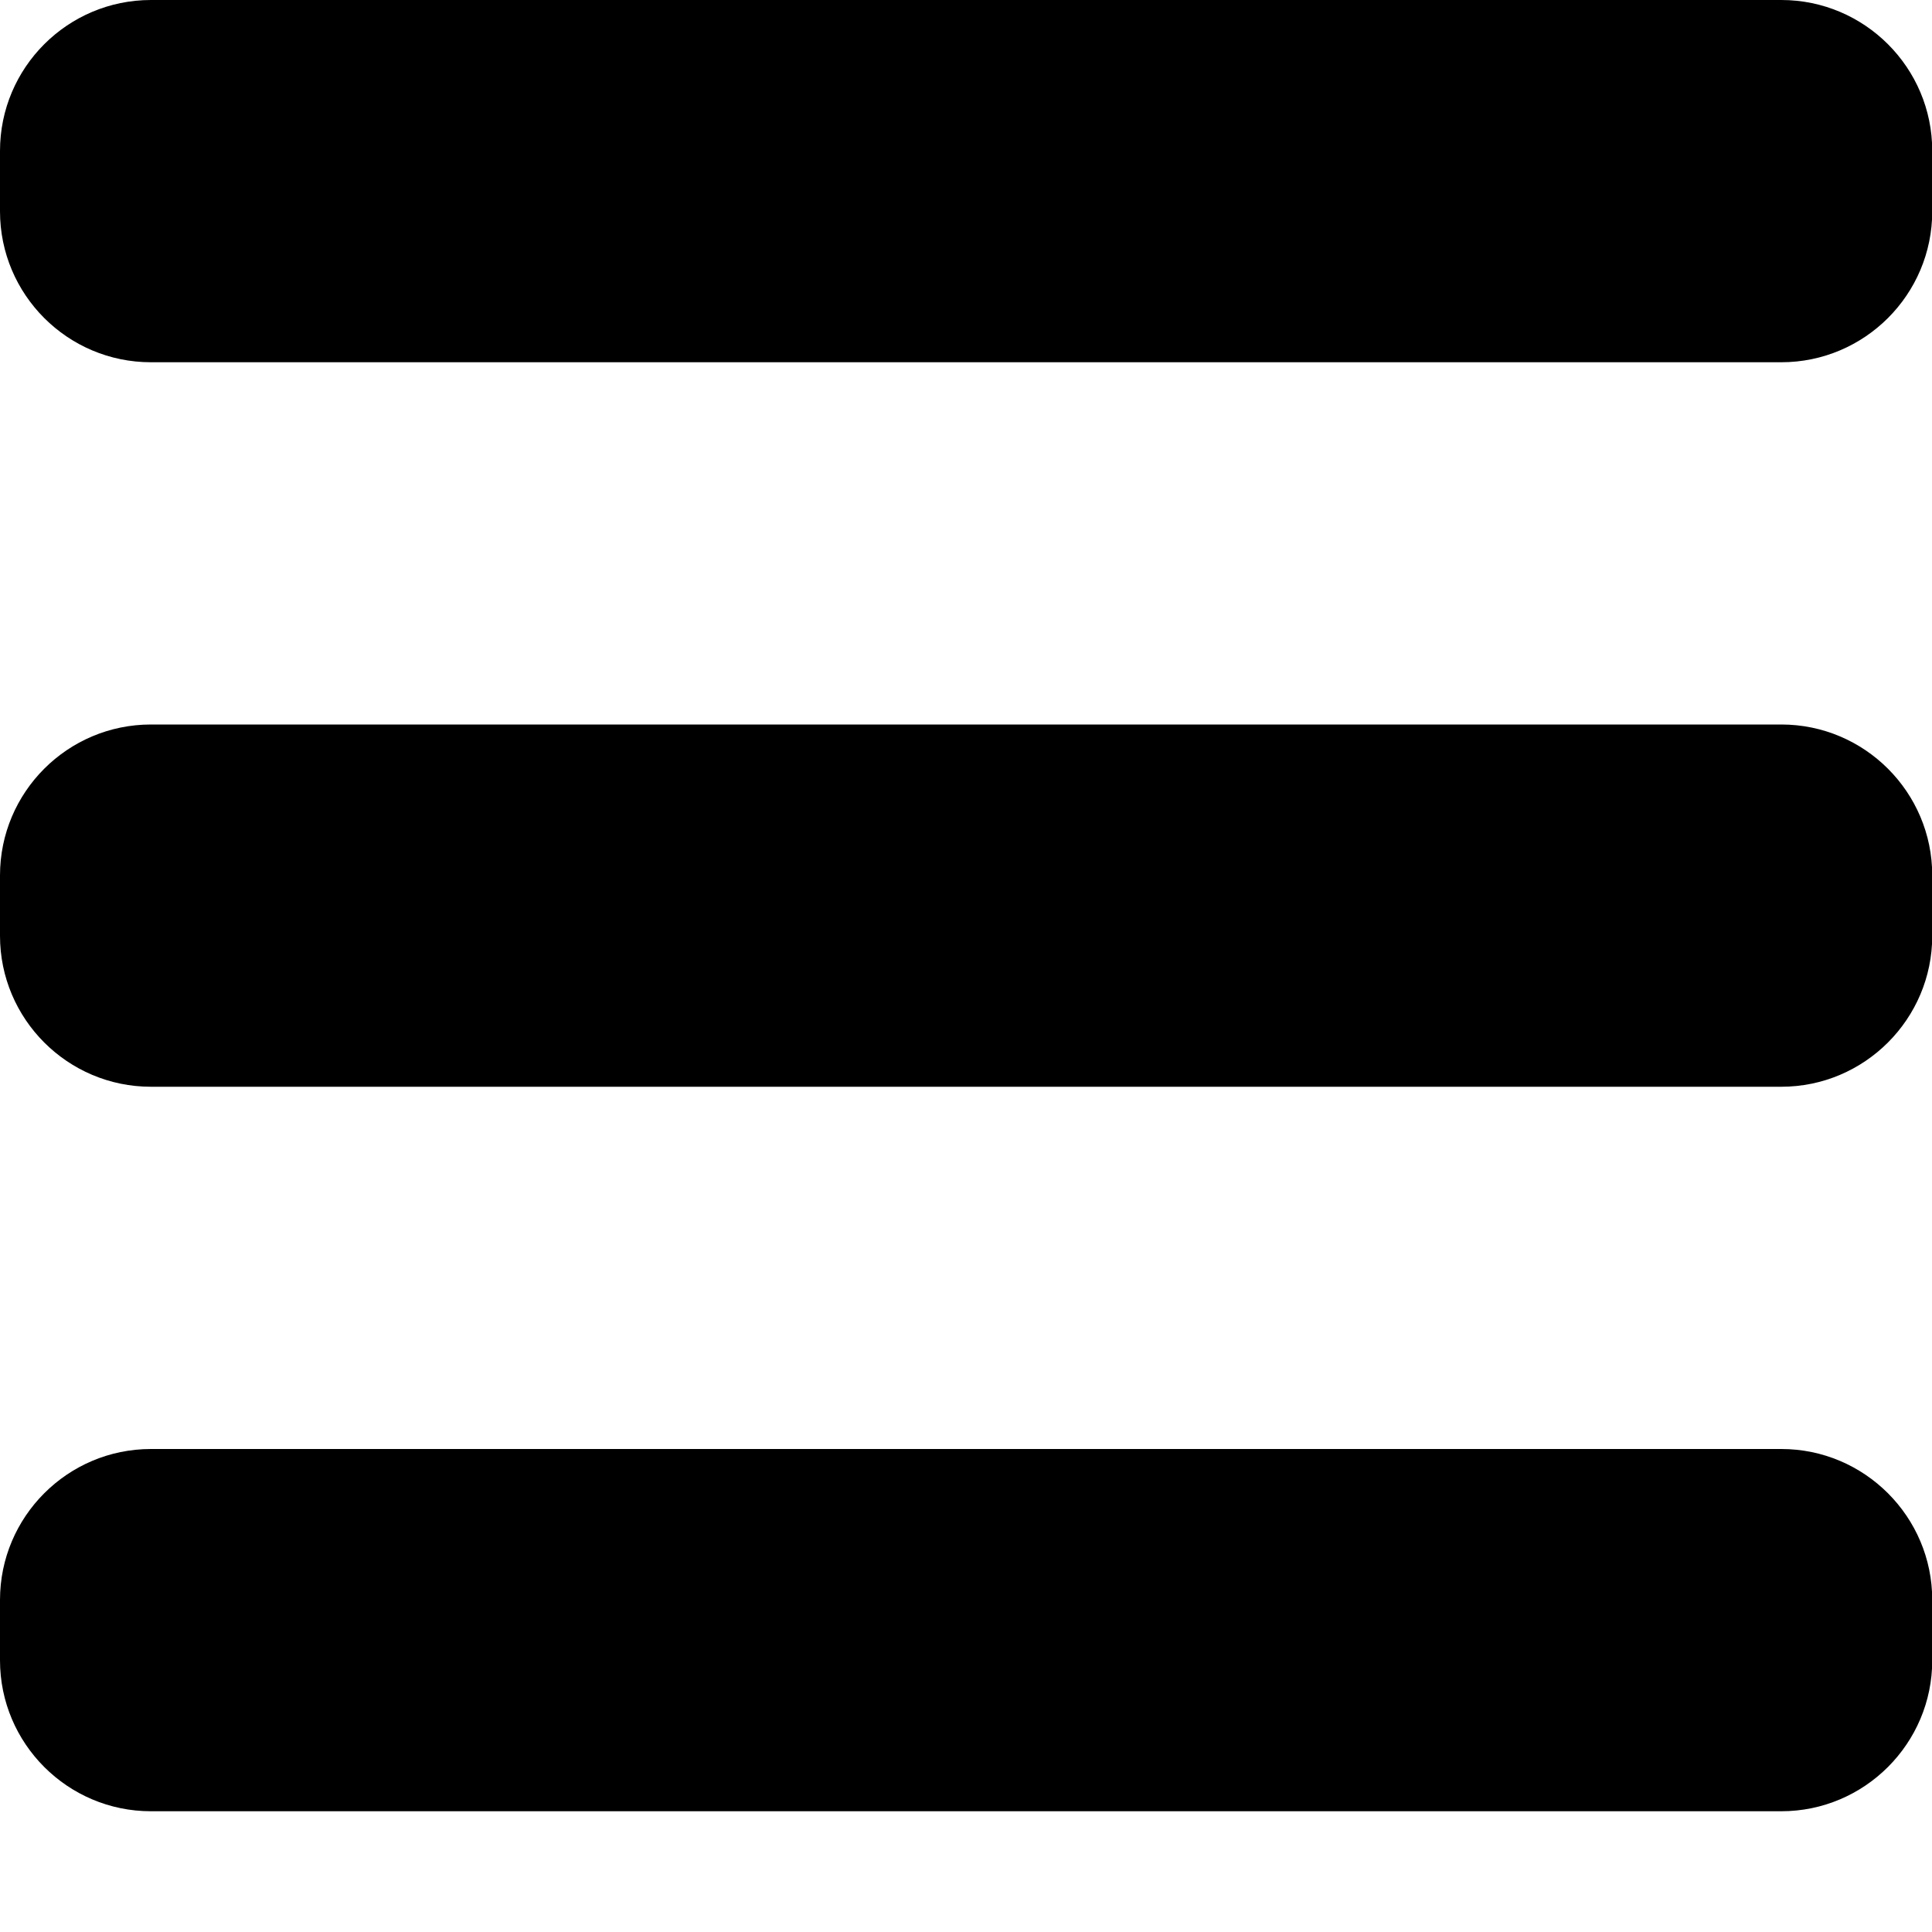
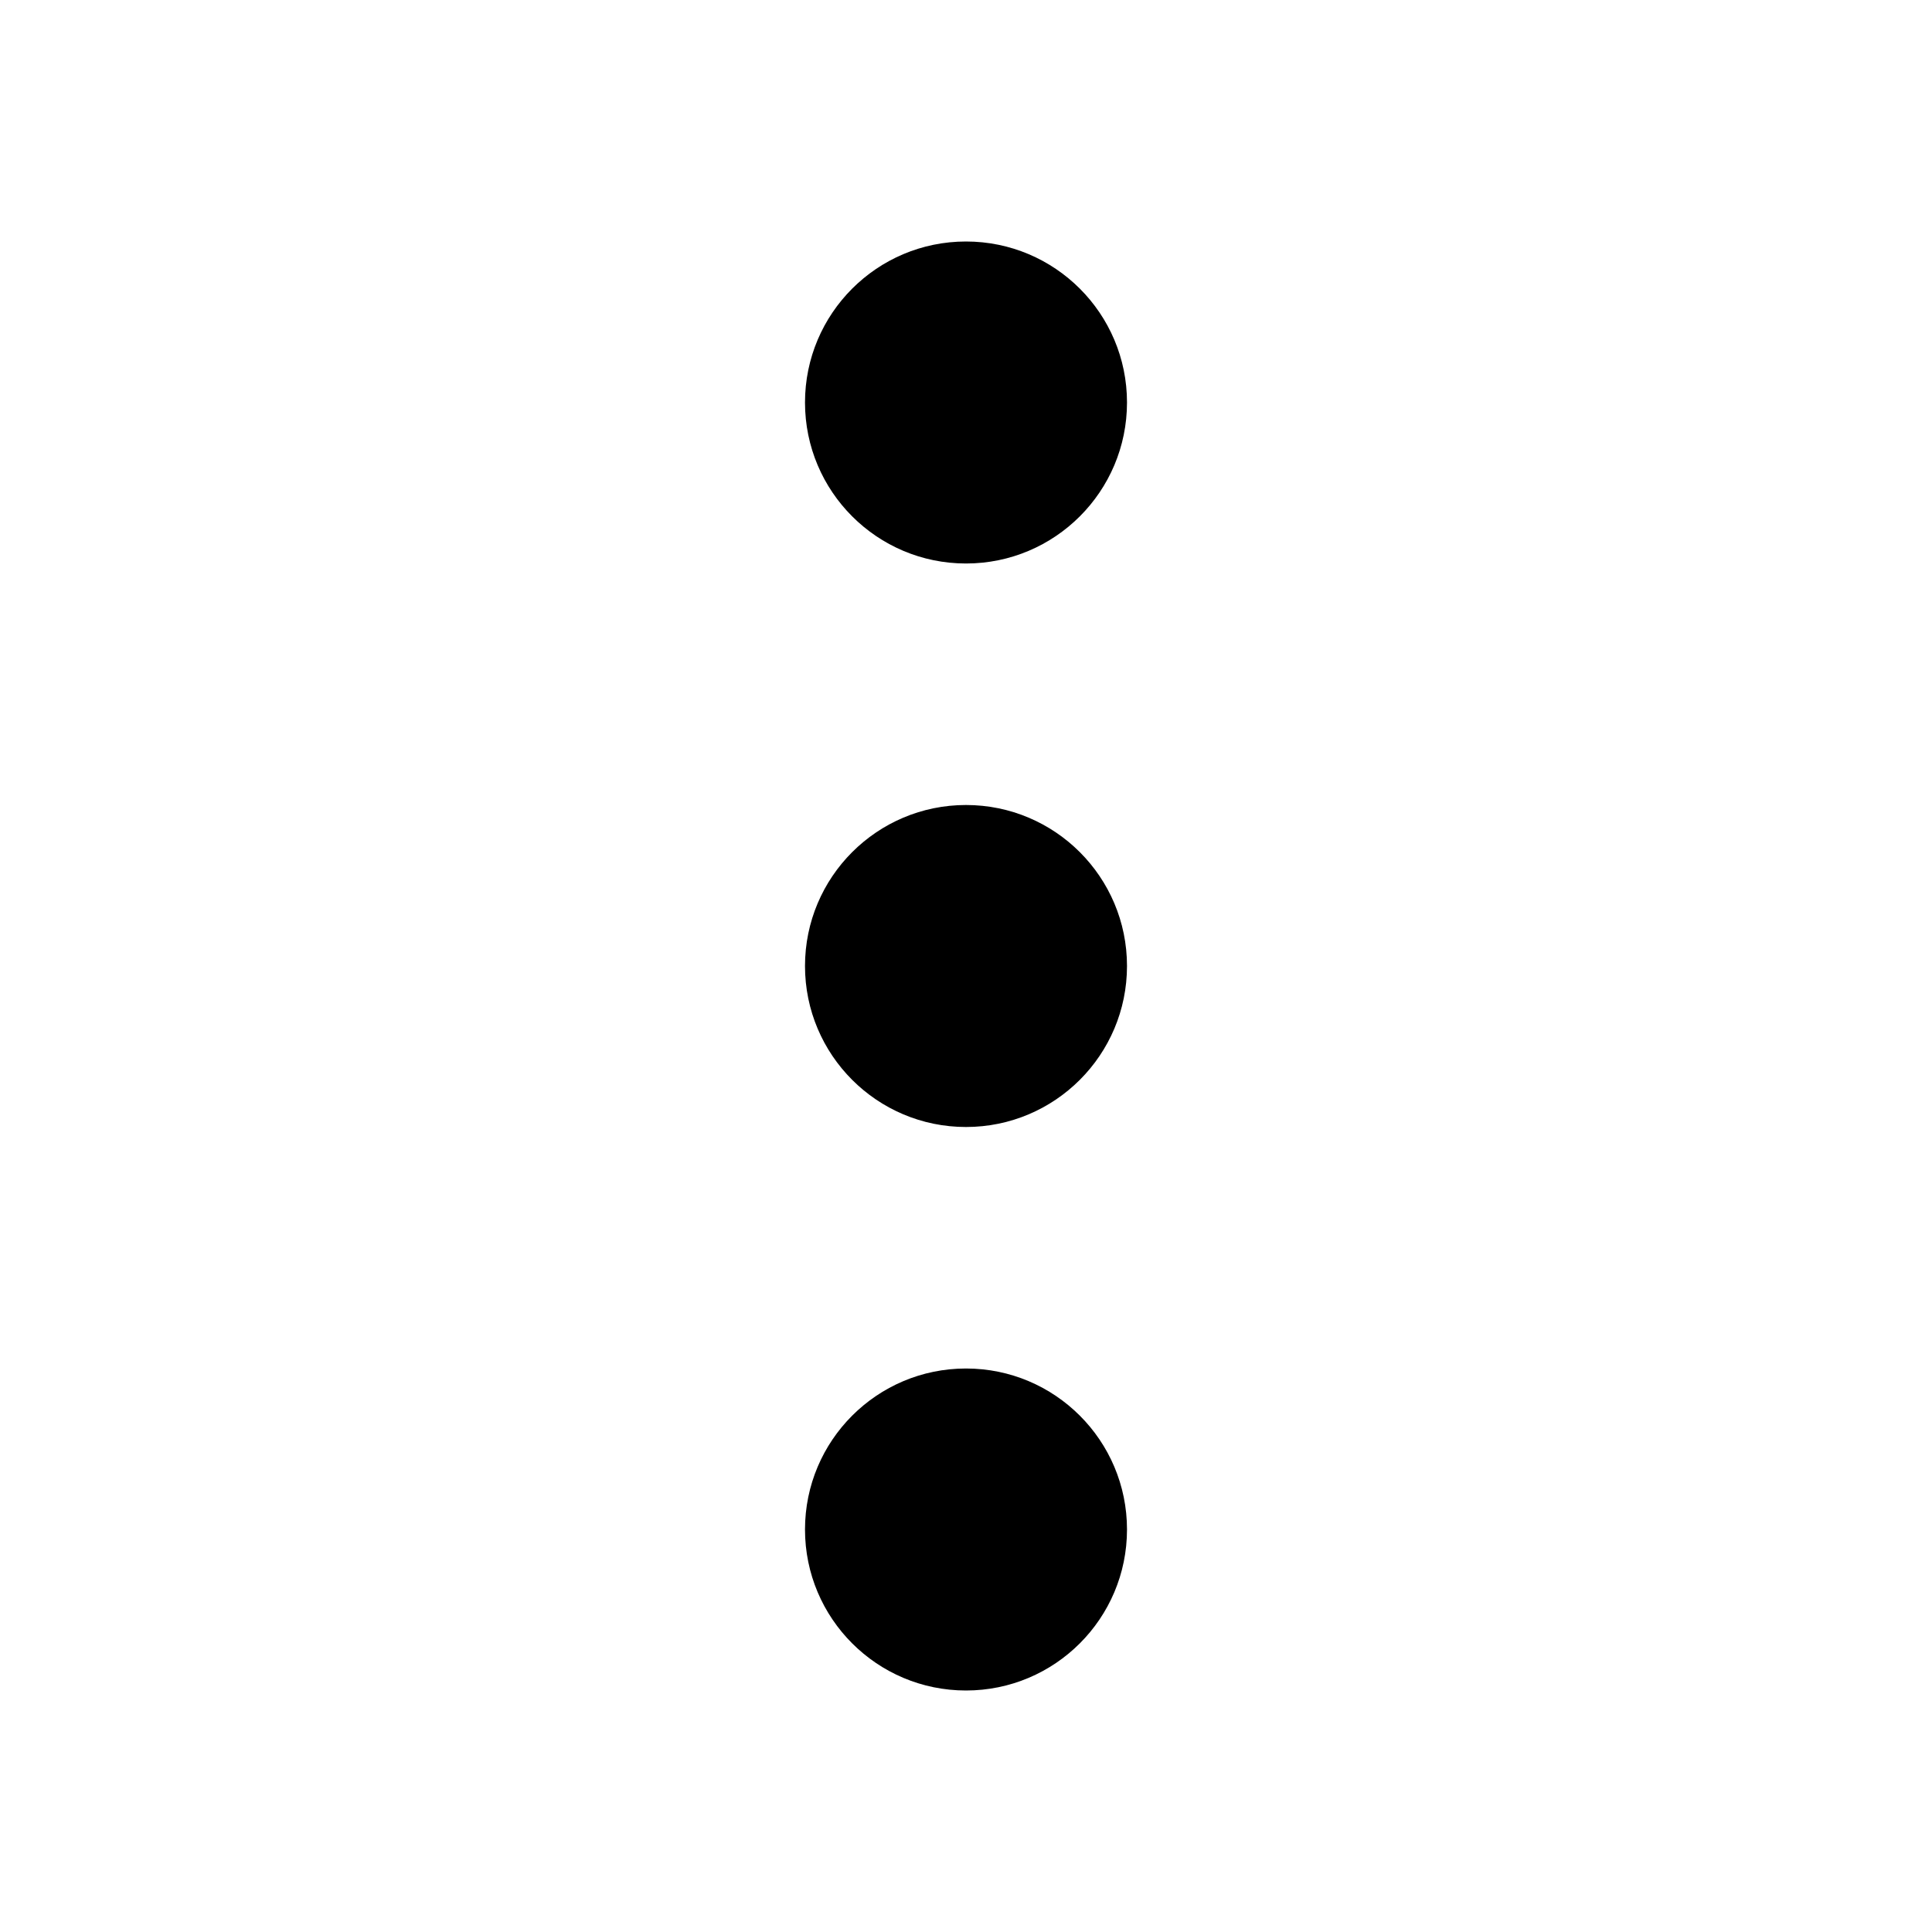
- <svg xmlns="http://www.w3.org/2000/svg" width="16" height="16">
-   <g>
-     <path d="M14.752 6h-13.502c-.69 0-1.25.56-1.25 1.25v.5c0 .689.56 1.25 1.25 1.25h13.502c.689 0 1.25-.561 1.25-1.25v-.5c0-.69-.561-1.25-1.25-1.25zM14.752 0h-13.502c-.69 0-1.25.56-1.25 1.25v.5c0 .69.56 1.25 1.25 1.25h13.502c.689 0 1.25-.56 1.25-1.25v-.5c0-.69-.561-1.25-1.25-1.25zM14.752 12h-13.502c-.69 0-1.25.561-1.25 1.25v.5c0 .689.56 1.25 1.25 1.25h13.502c.689 0 1.25-.561 1.25-1.25v-.5c0-.689-.561-1.25-1.25-1.25z" />
-   </g>
+ <svg xmlns="http://www.w3.org/2000/svg" enable-background="new 0 0 24 24" id="Layer_1" version="1.0" viewBox="0 0 24 24" xml:space="preserve">
+   <circle cx="12" cy="12" r="2" />
+   <circle cx="12" cy="5" r="2" />
+   <circle cx="12" cy="19" r="2" />
</svg>
